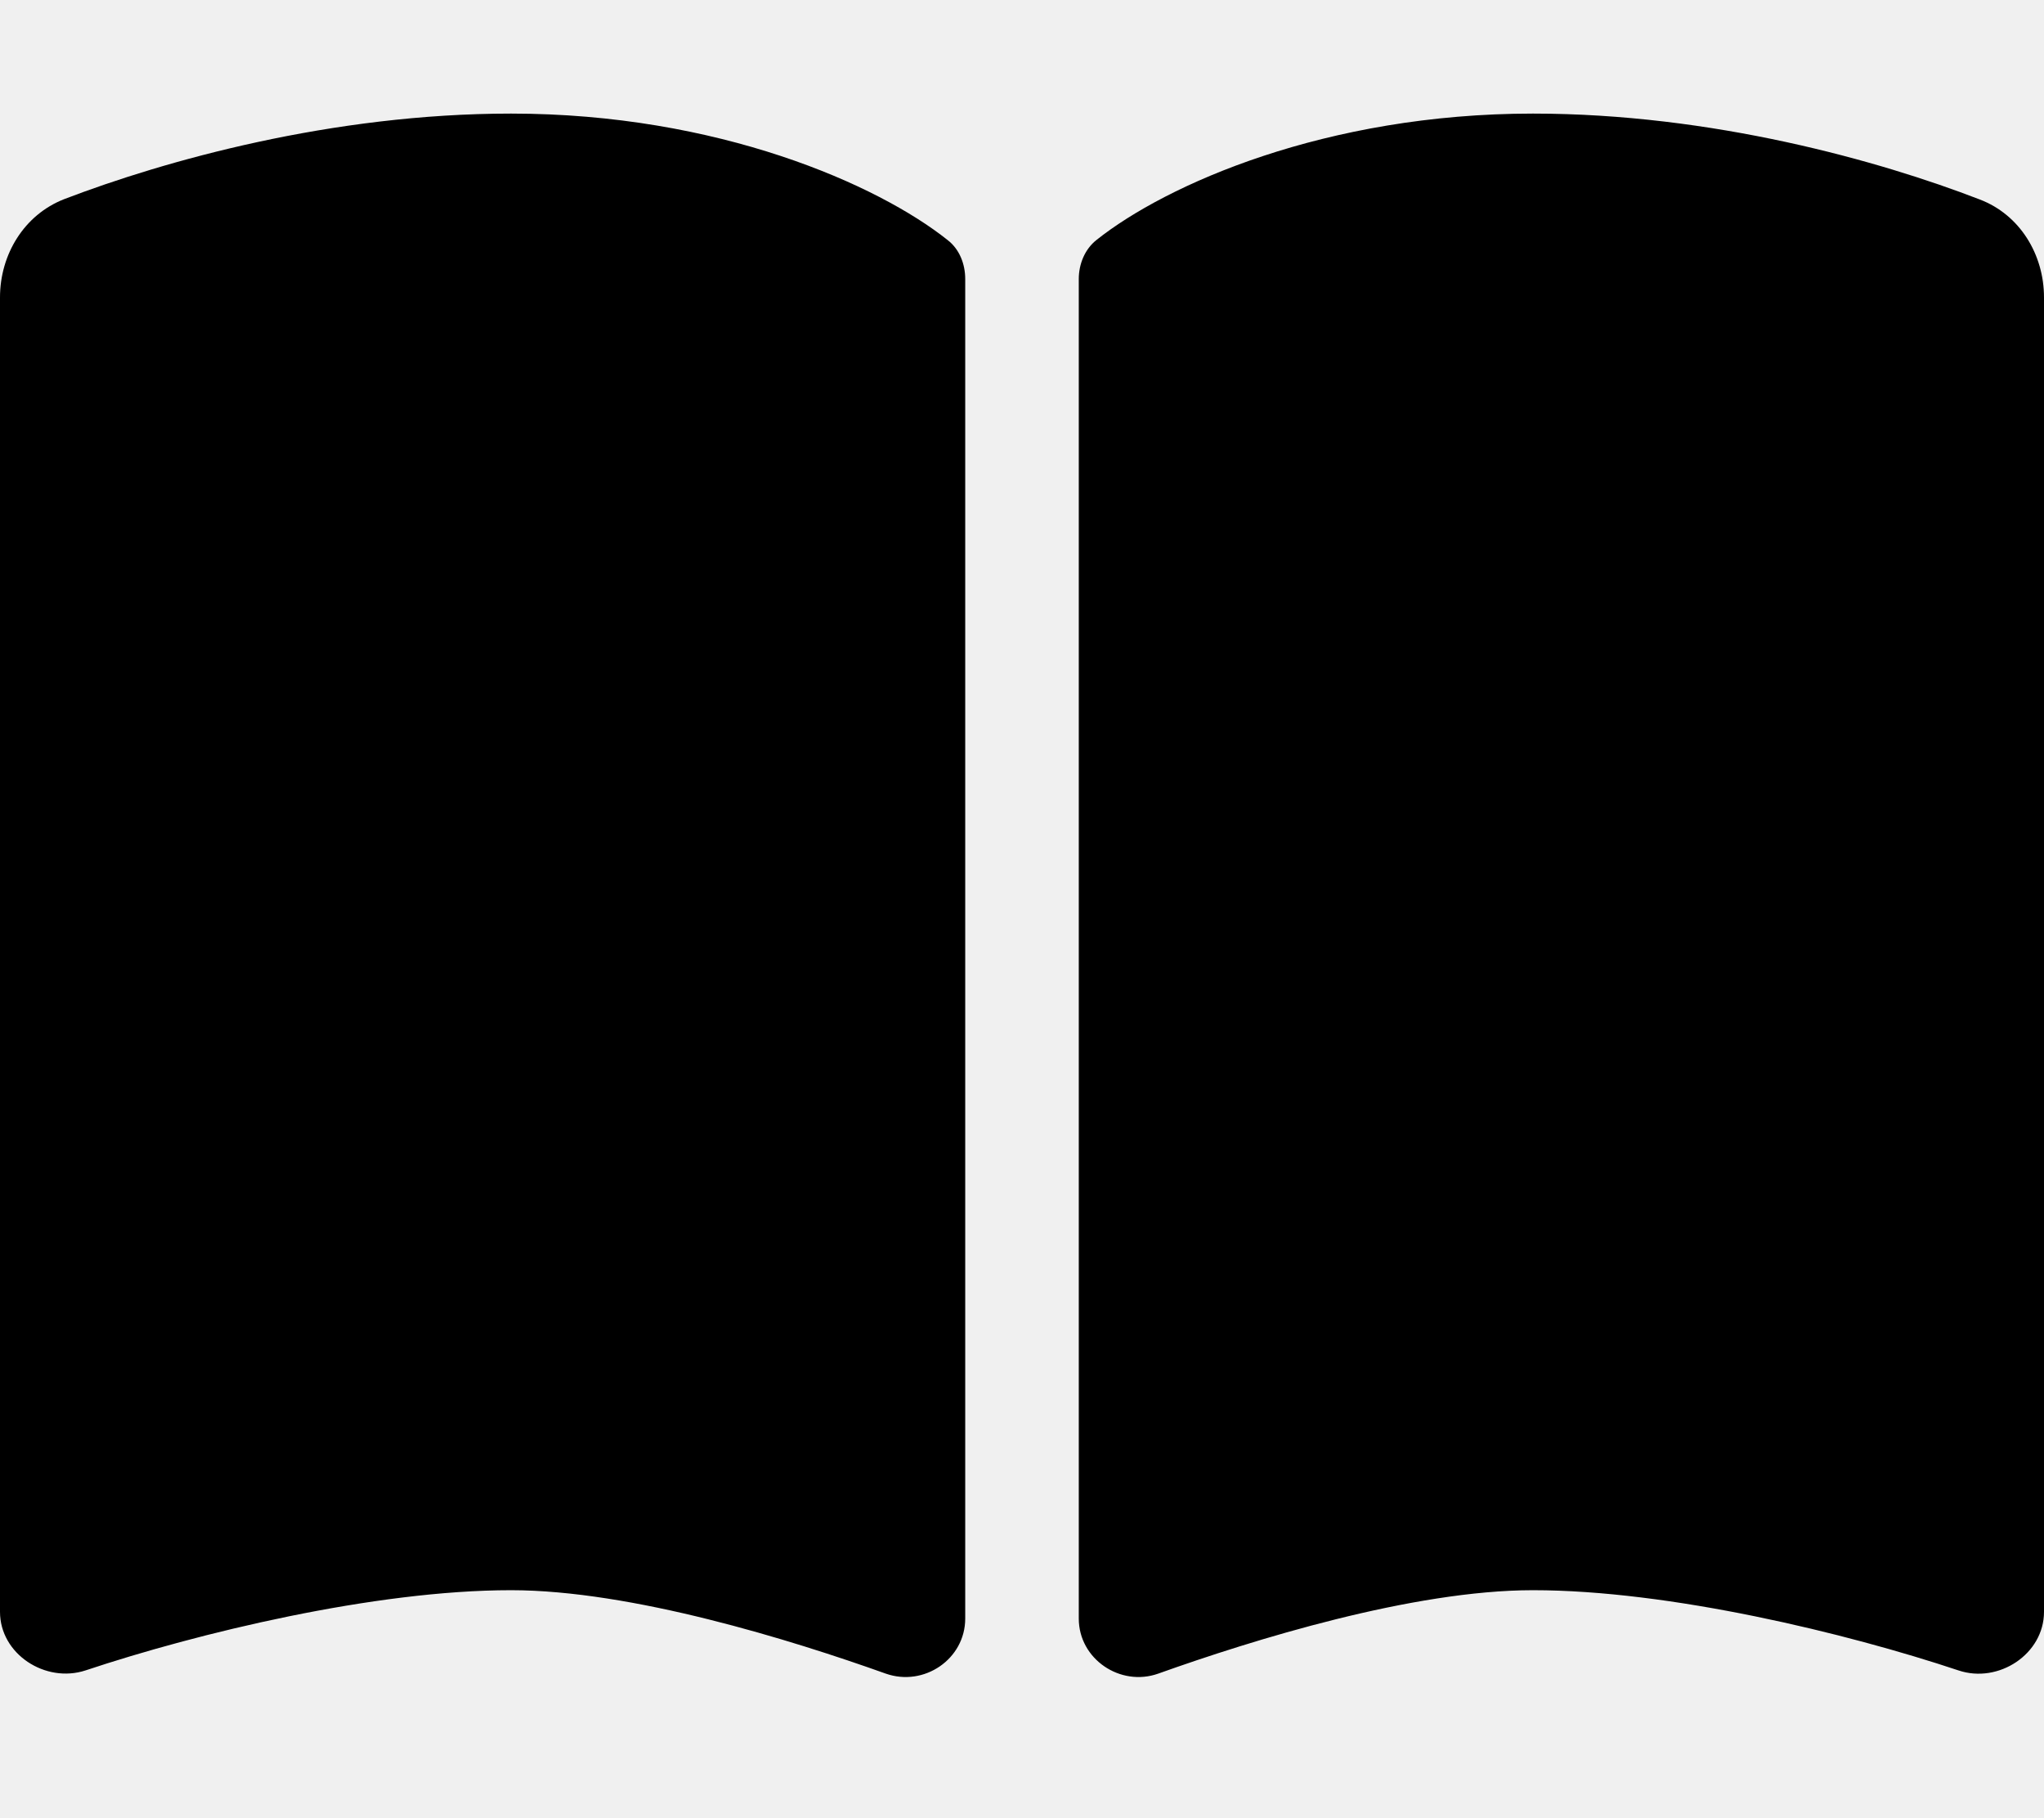
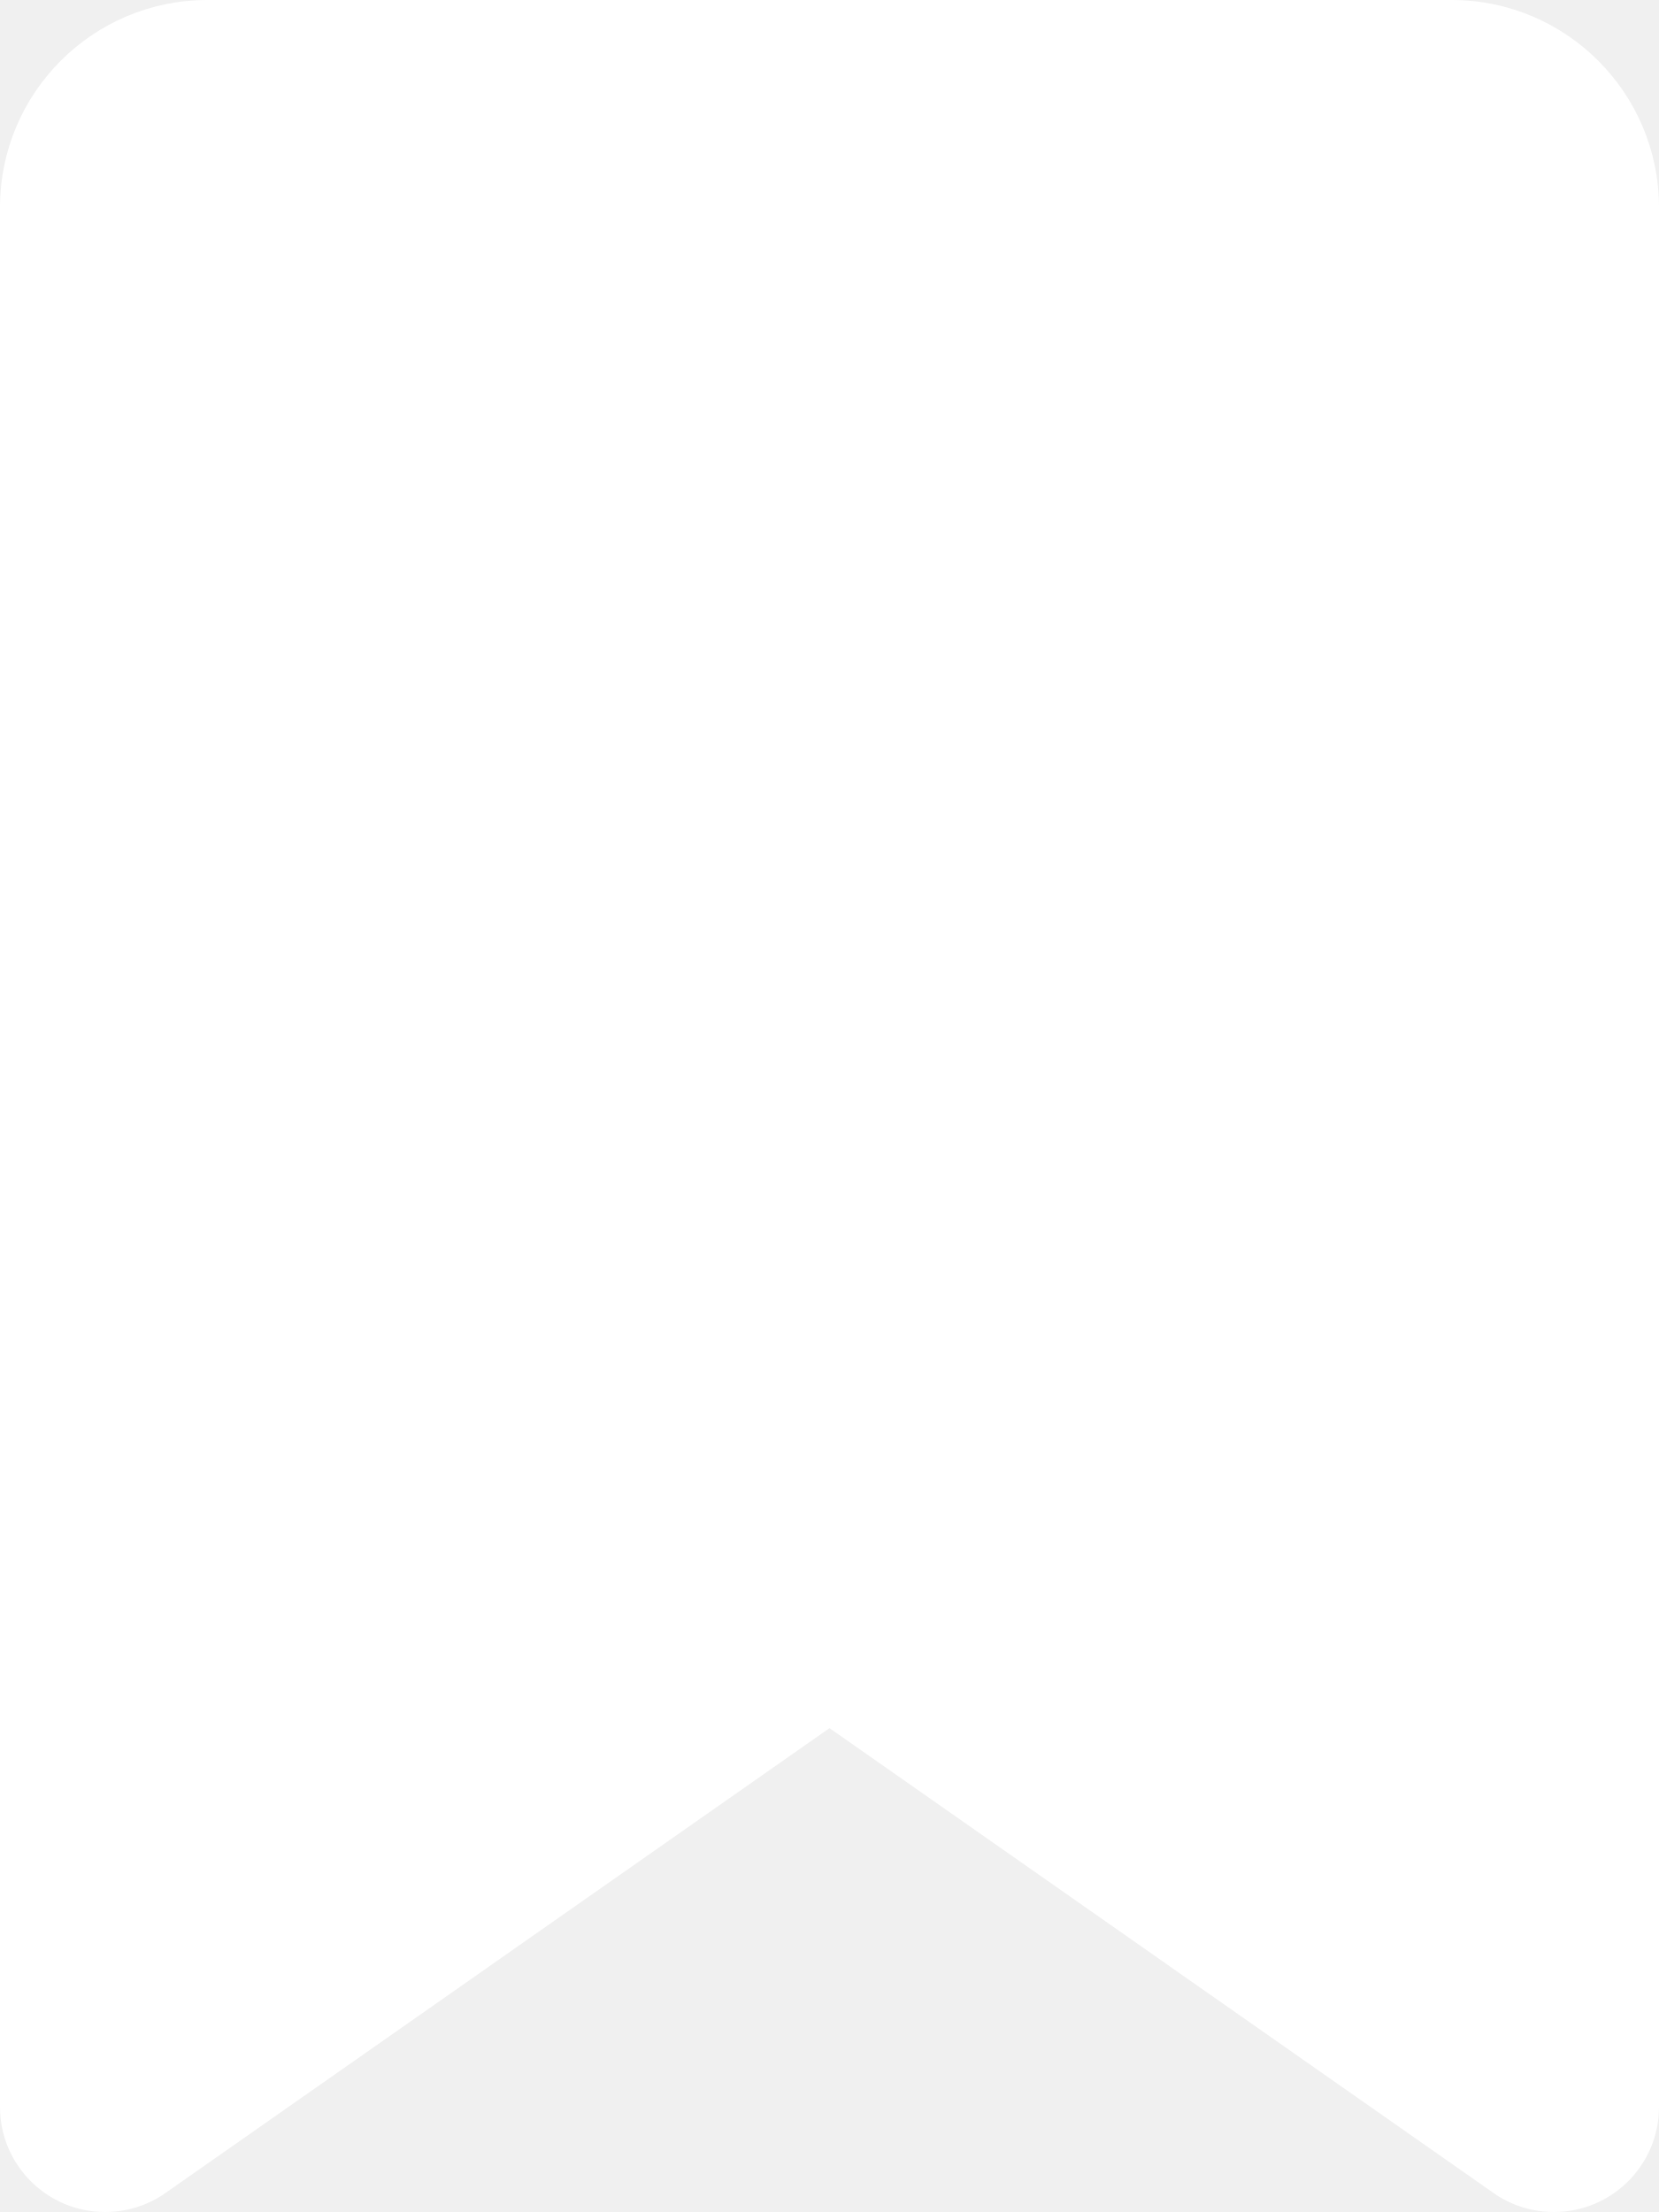
- <svg xmlns="http://www.w3.org/2000/svg" viewBox="0 0 576 512">
-   <path d="M249.6 471.5c10.8 3.8 22.4-4.1 22.4-15.5V78.6c0-4.2-1.6-8.4-5-11C247.4 52 202.4 32 144 32C93.5 32 46.3 45.3 18.1 56.1C6.8 60.5 0 71.7 0 83.8V454.1c0 11.9 12.8 20.2 24.1 16.5C55.6 460.1 105.5 448 144 448c33.9 0 79 14 105.6 23.5zm76.8 0C353 462 398.1 448 432 448c38.5 0 88.4 12.1 119.9 22.6c11.3 3.8 24.1-4.6 24.1-16.5V83.8c0-12.1-6.8-23.3-18.1-27.6C529.7 45.3 482.5 32 432 32c-58.4 0-103.4 20-123 35.6c-3.3 2.6-5 6.8-5 11V456c0 11.4 11.7 19.3 22.4 15.5z" />
+ <svg xmlns="http://www.w3.org/2000/svg" viewBox="0 0 384 512">
+   <path fill="#ffffff" d="M0 48V487.7C0 501.1 10.9 512 24.3 512c5 0 9.9-1.5 14-4.4L192 400 345.7 507.6c4.1 2.9 9 4.4 14 4.4c13.4 0 24.3-10.9 24.3-24.3V48c0-26.5-21.5-48-48-48H48C21.5 0 0 21.5 0 48z" />
</svg>
